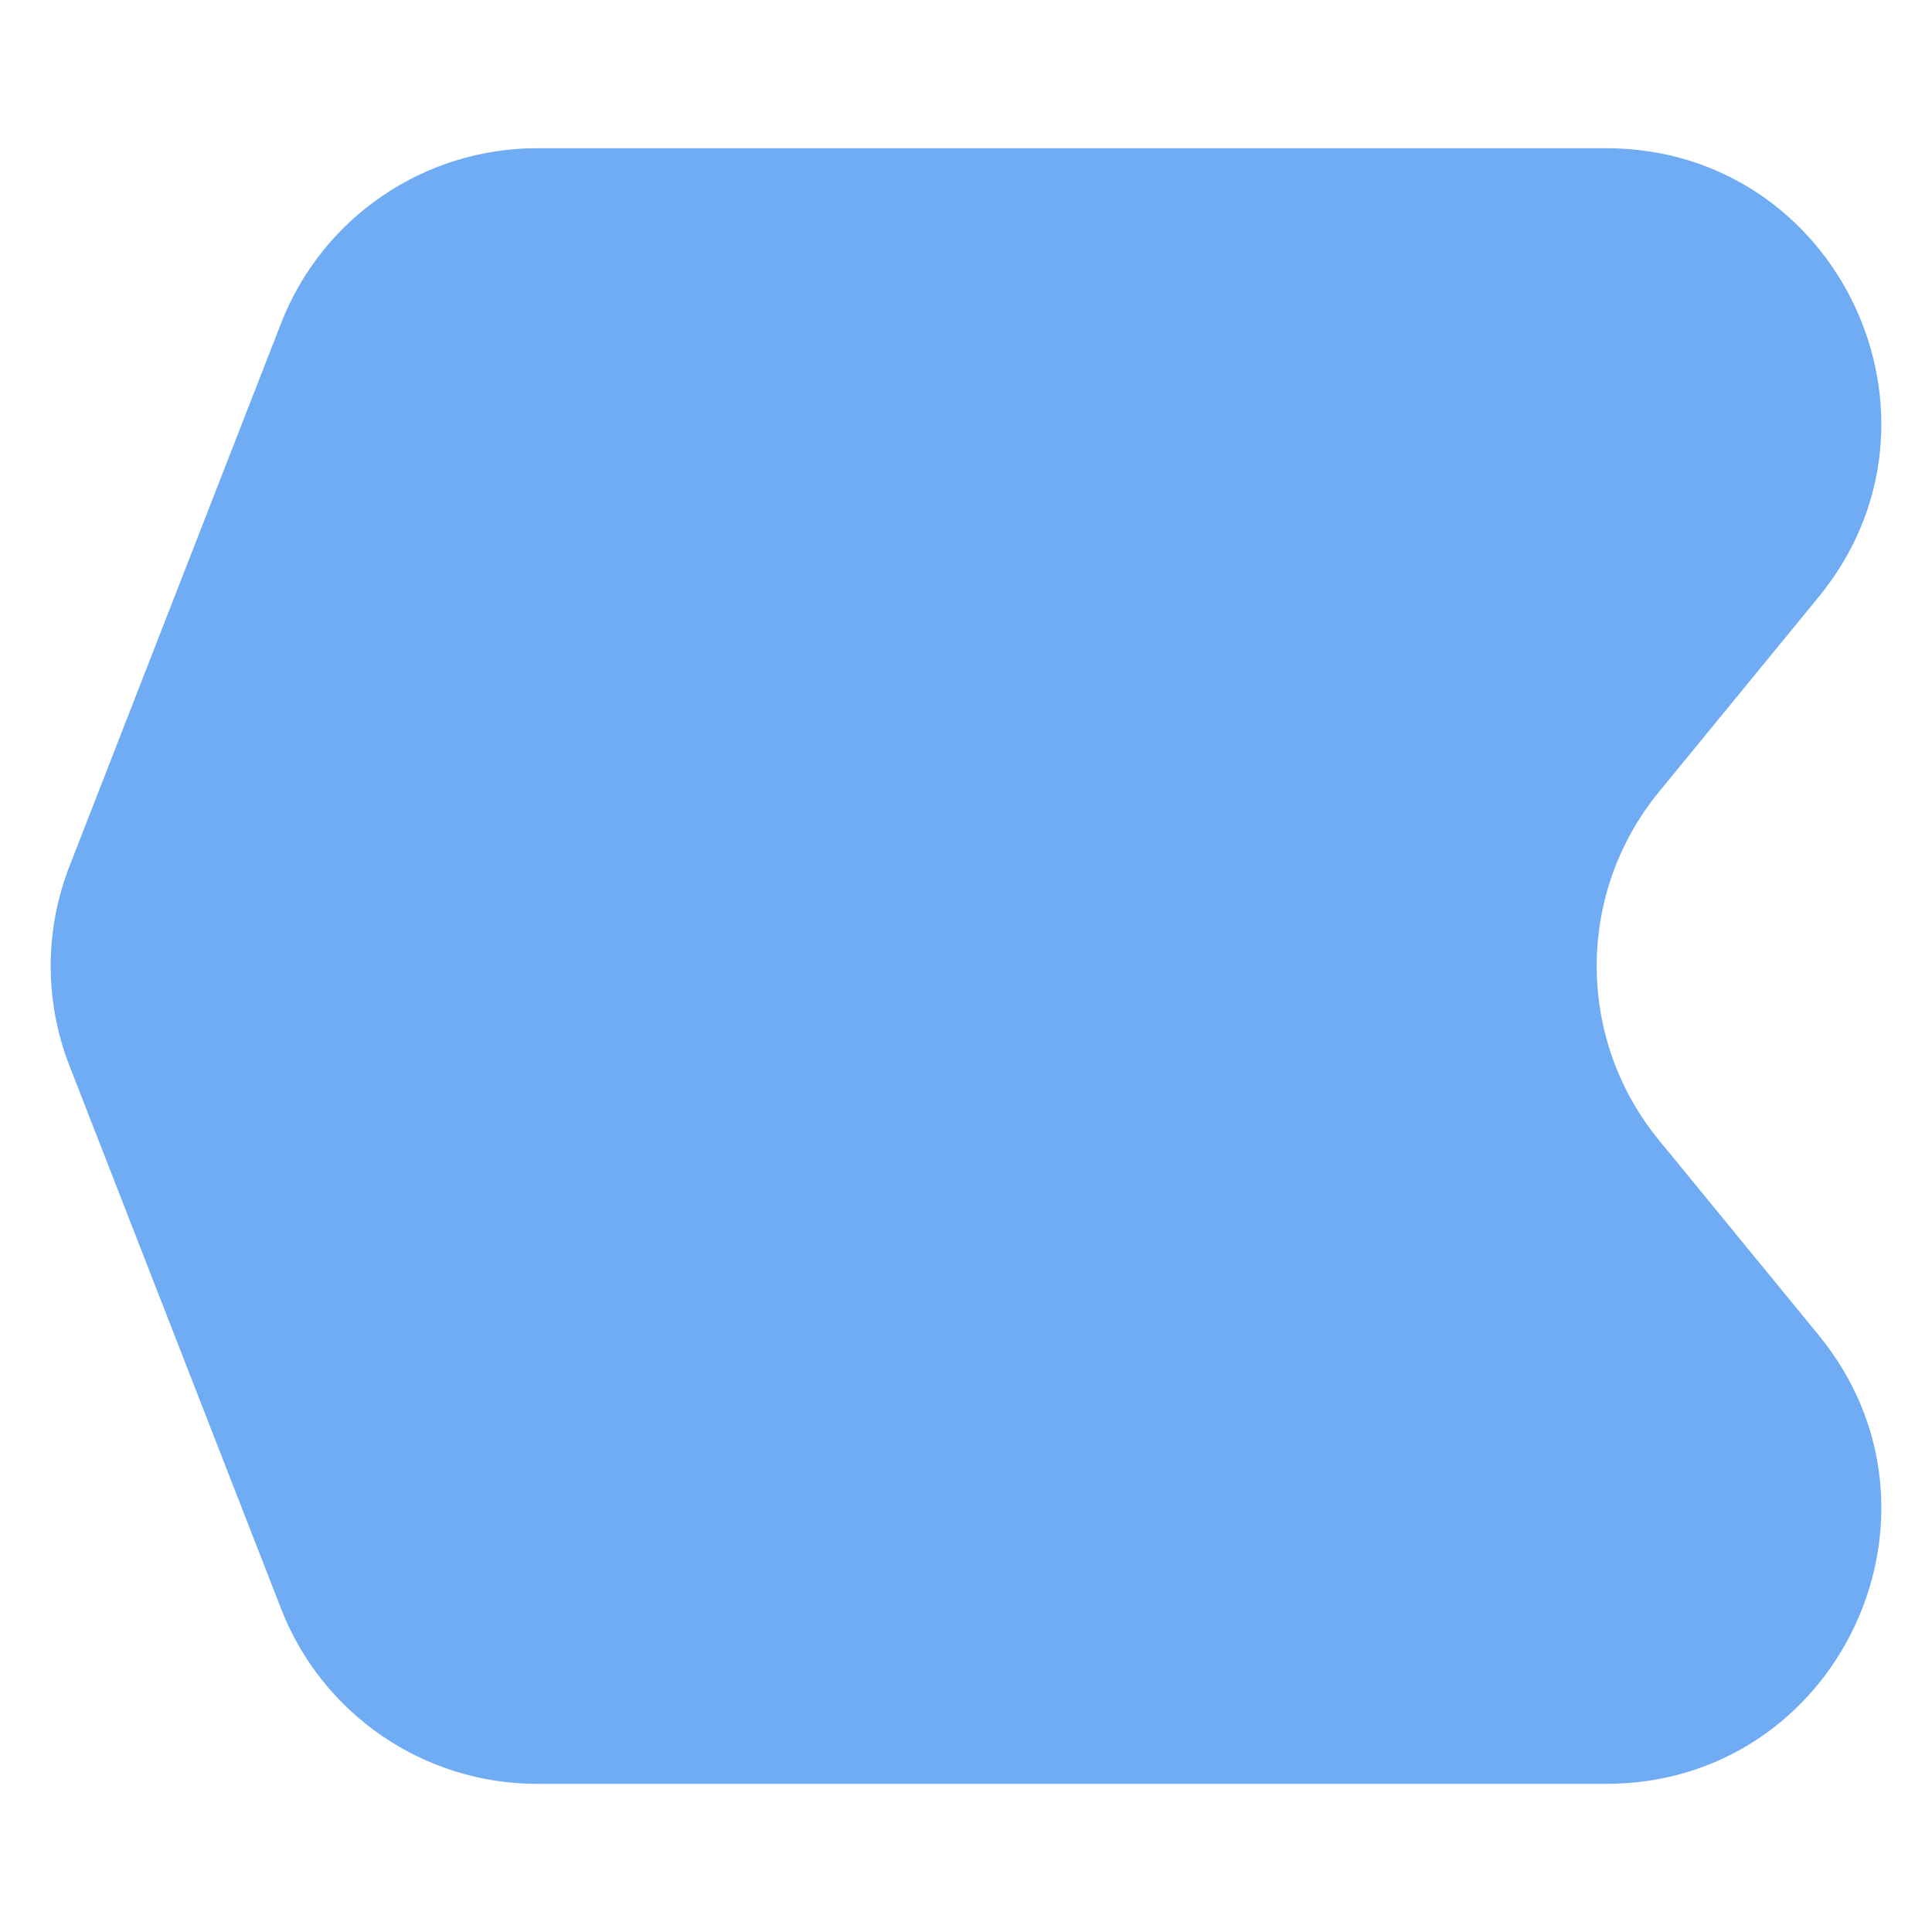
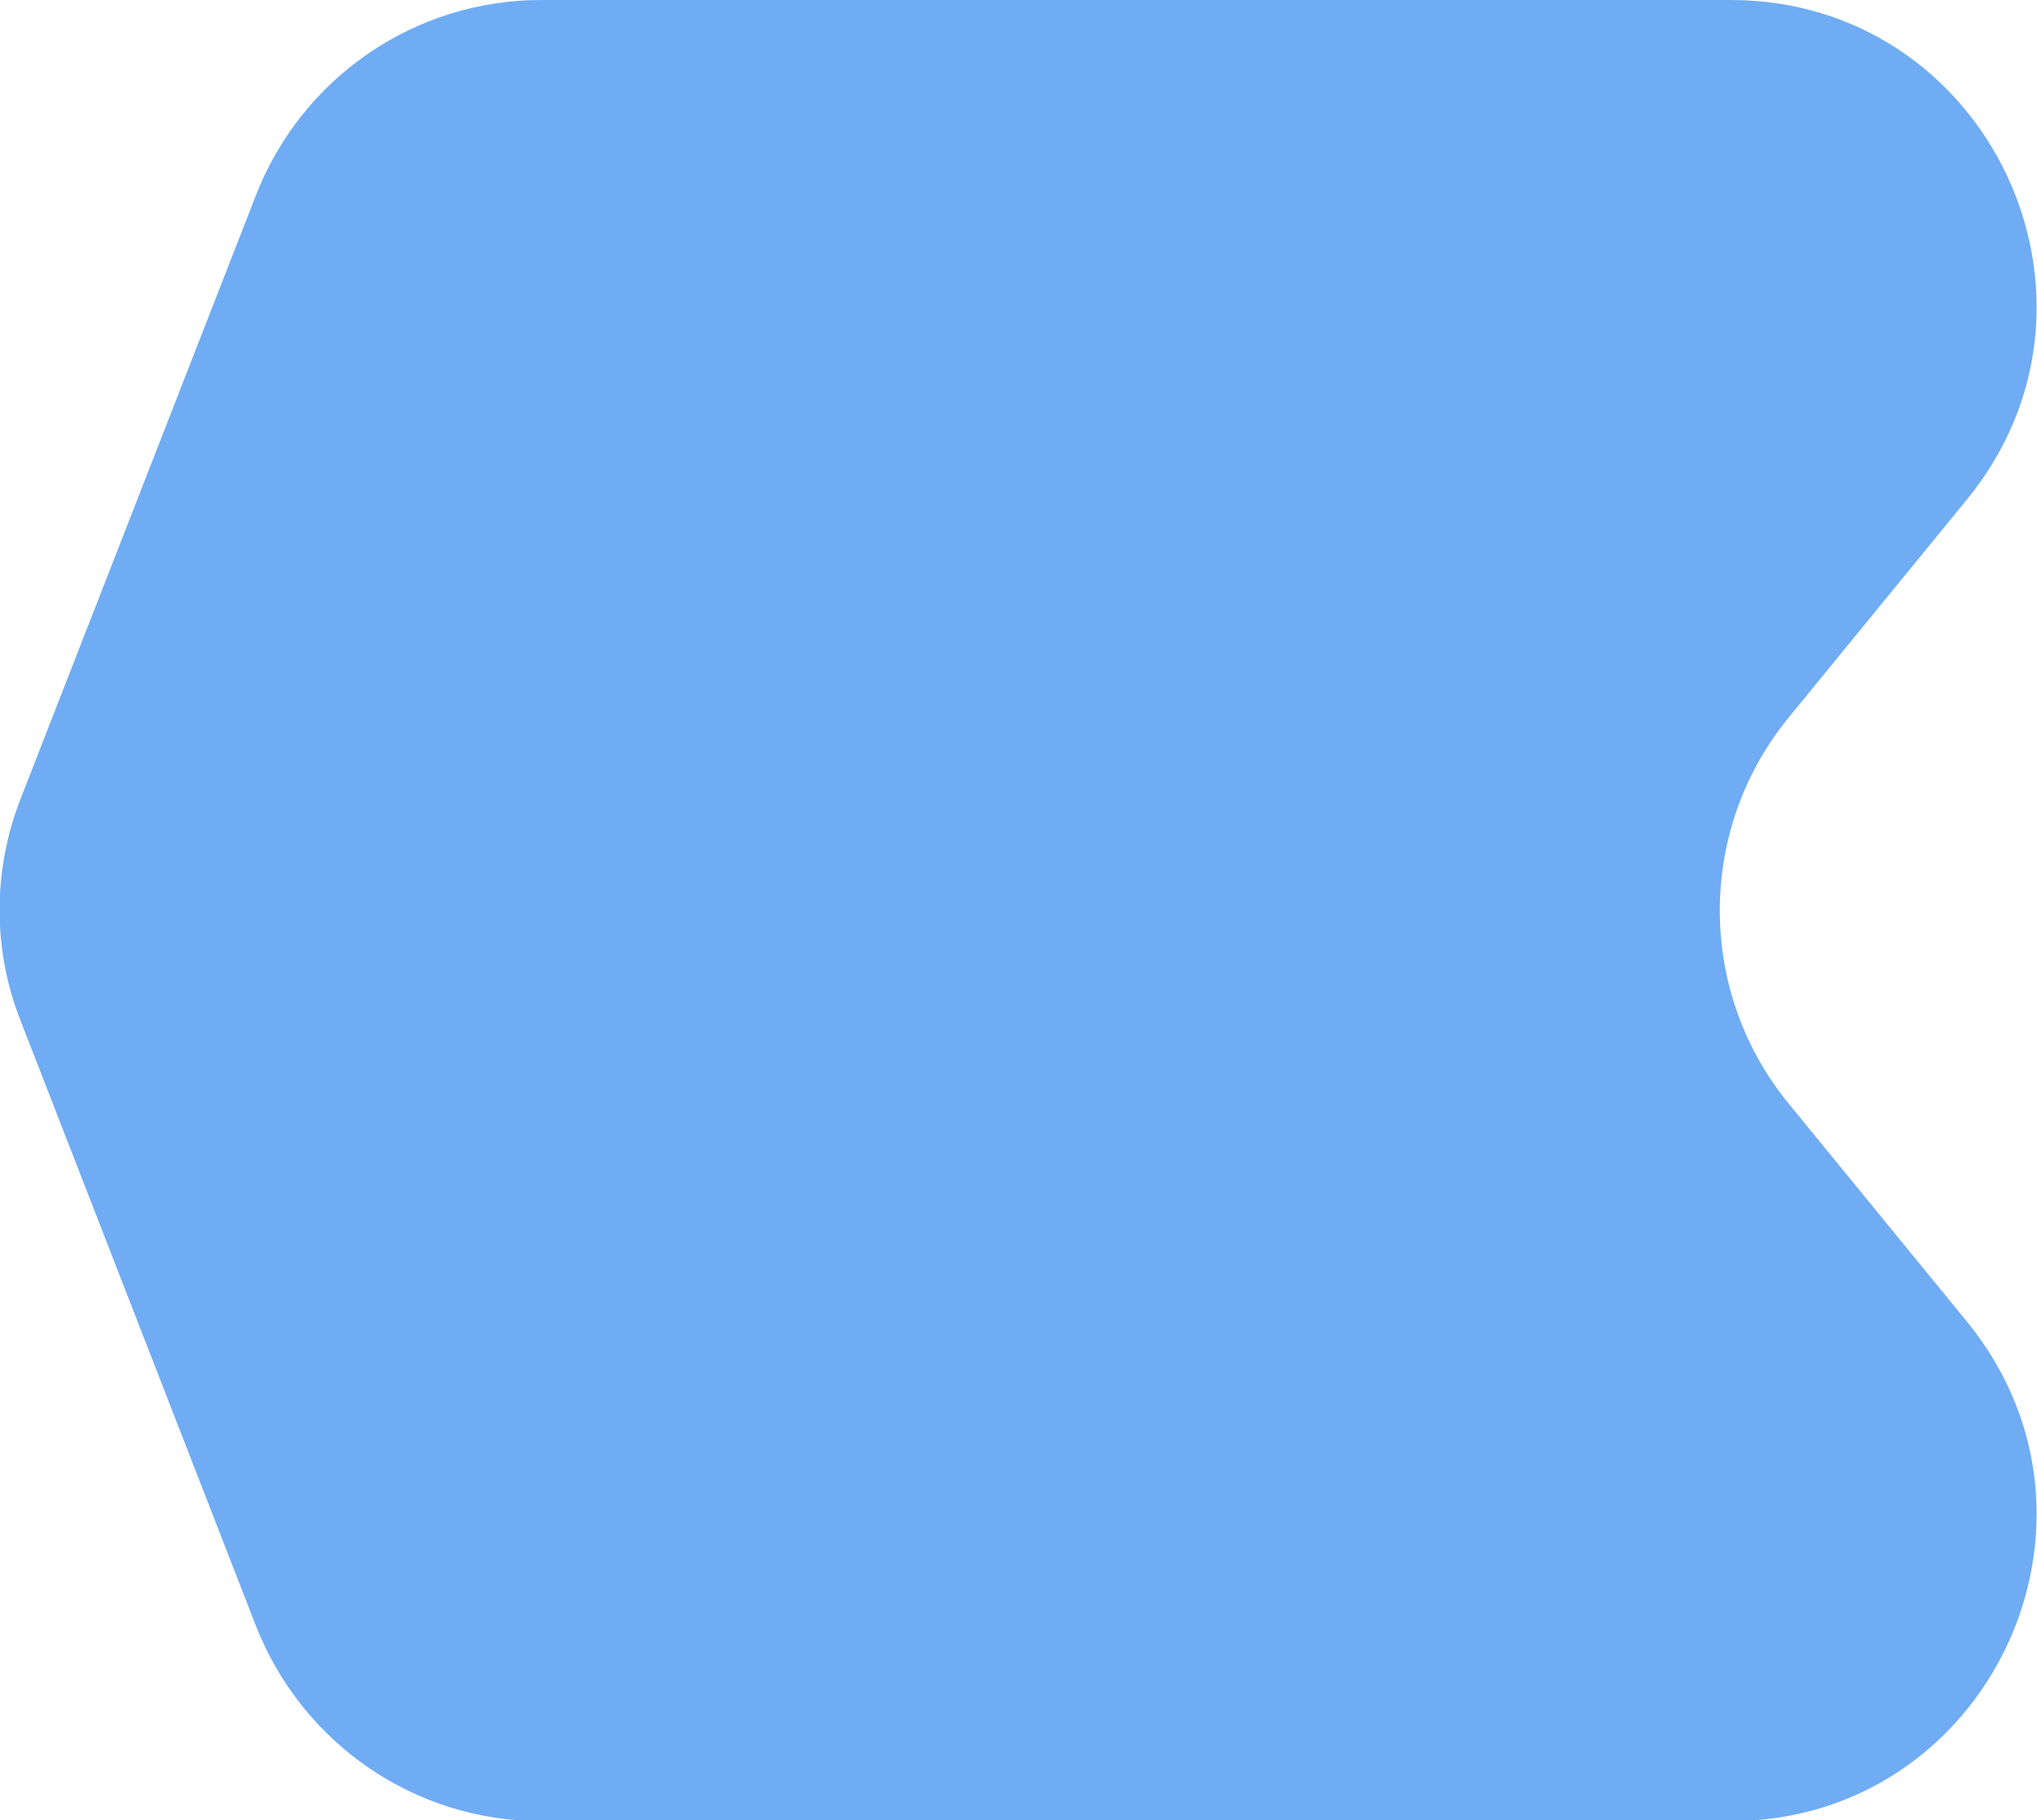
- <svg xmlns="http://www.w3.org/2000/svg" version="1.1" id="Layer_1" x="0px" y="0px" viewBox="0 0 250 250" style="enable-background:new 0 0 250 250;" xml:space="preserve">
+ <svg xmlns="http://www.w3.org/2000/svg" version="1.1" id="Layer_1" x="0px" y="0px" viewBox="0 0 246.6 220.3" style="enable-background:new 0 0 246.6 220.3;" xml:space="preserve">
  <style type="text/css">
	.st0{fill:#6FACF3;}
</style>
-   <path class="st0" d="M36.38,41.81C41.7,28.16,54.85,19.18,69.5,19.18h138.33c30,0,46.51,34.87,27.5,58.07l-20.67,25.23  c-10.73,13.1-10.73,31.95,0,45.05l20.67,25.23c19.01,23.21,2.5,58.07-27.5,58.07H69.5c-14.65,0-27.8-8.99-33.12-22.64L8.99,137.91  c-3.24-8.3-3.24-17.52,0-25.82L36.38,41.81z" />
+   <path class="st0" d="M31,23.6C36.6,9.3,50.3,0,65.5,0h144c31.2,0,48.4,36.3,28.6,60.5l-21.5,26.3c-11.2,13.6-11.2,33.3,0,46.9  l21.5,26.3c19.8,24.2,2.6,60.5-28.6,60.5h-144c-15.3,0-28.9-9.4-34.5-23.6L2.5,123.6c-3.4-8.6-3.4-18.2,0-26.9L31,23.6z" />
</svg>
